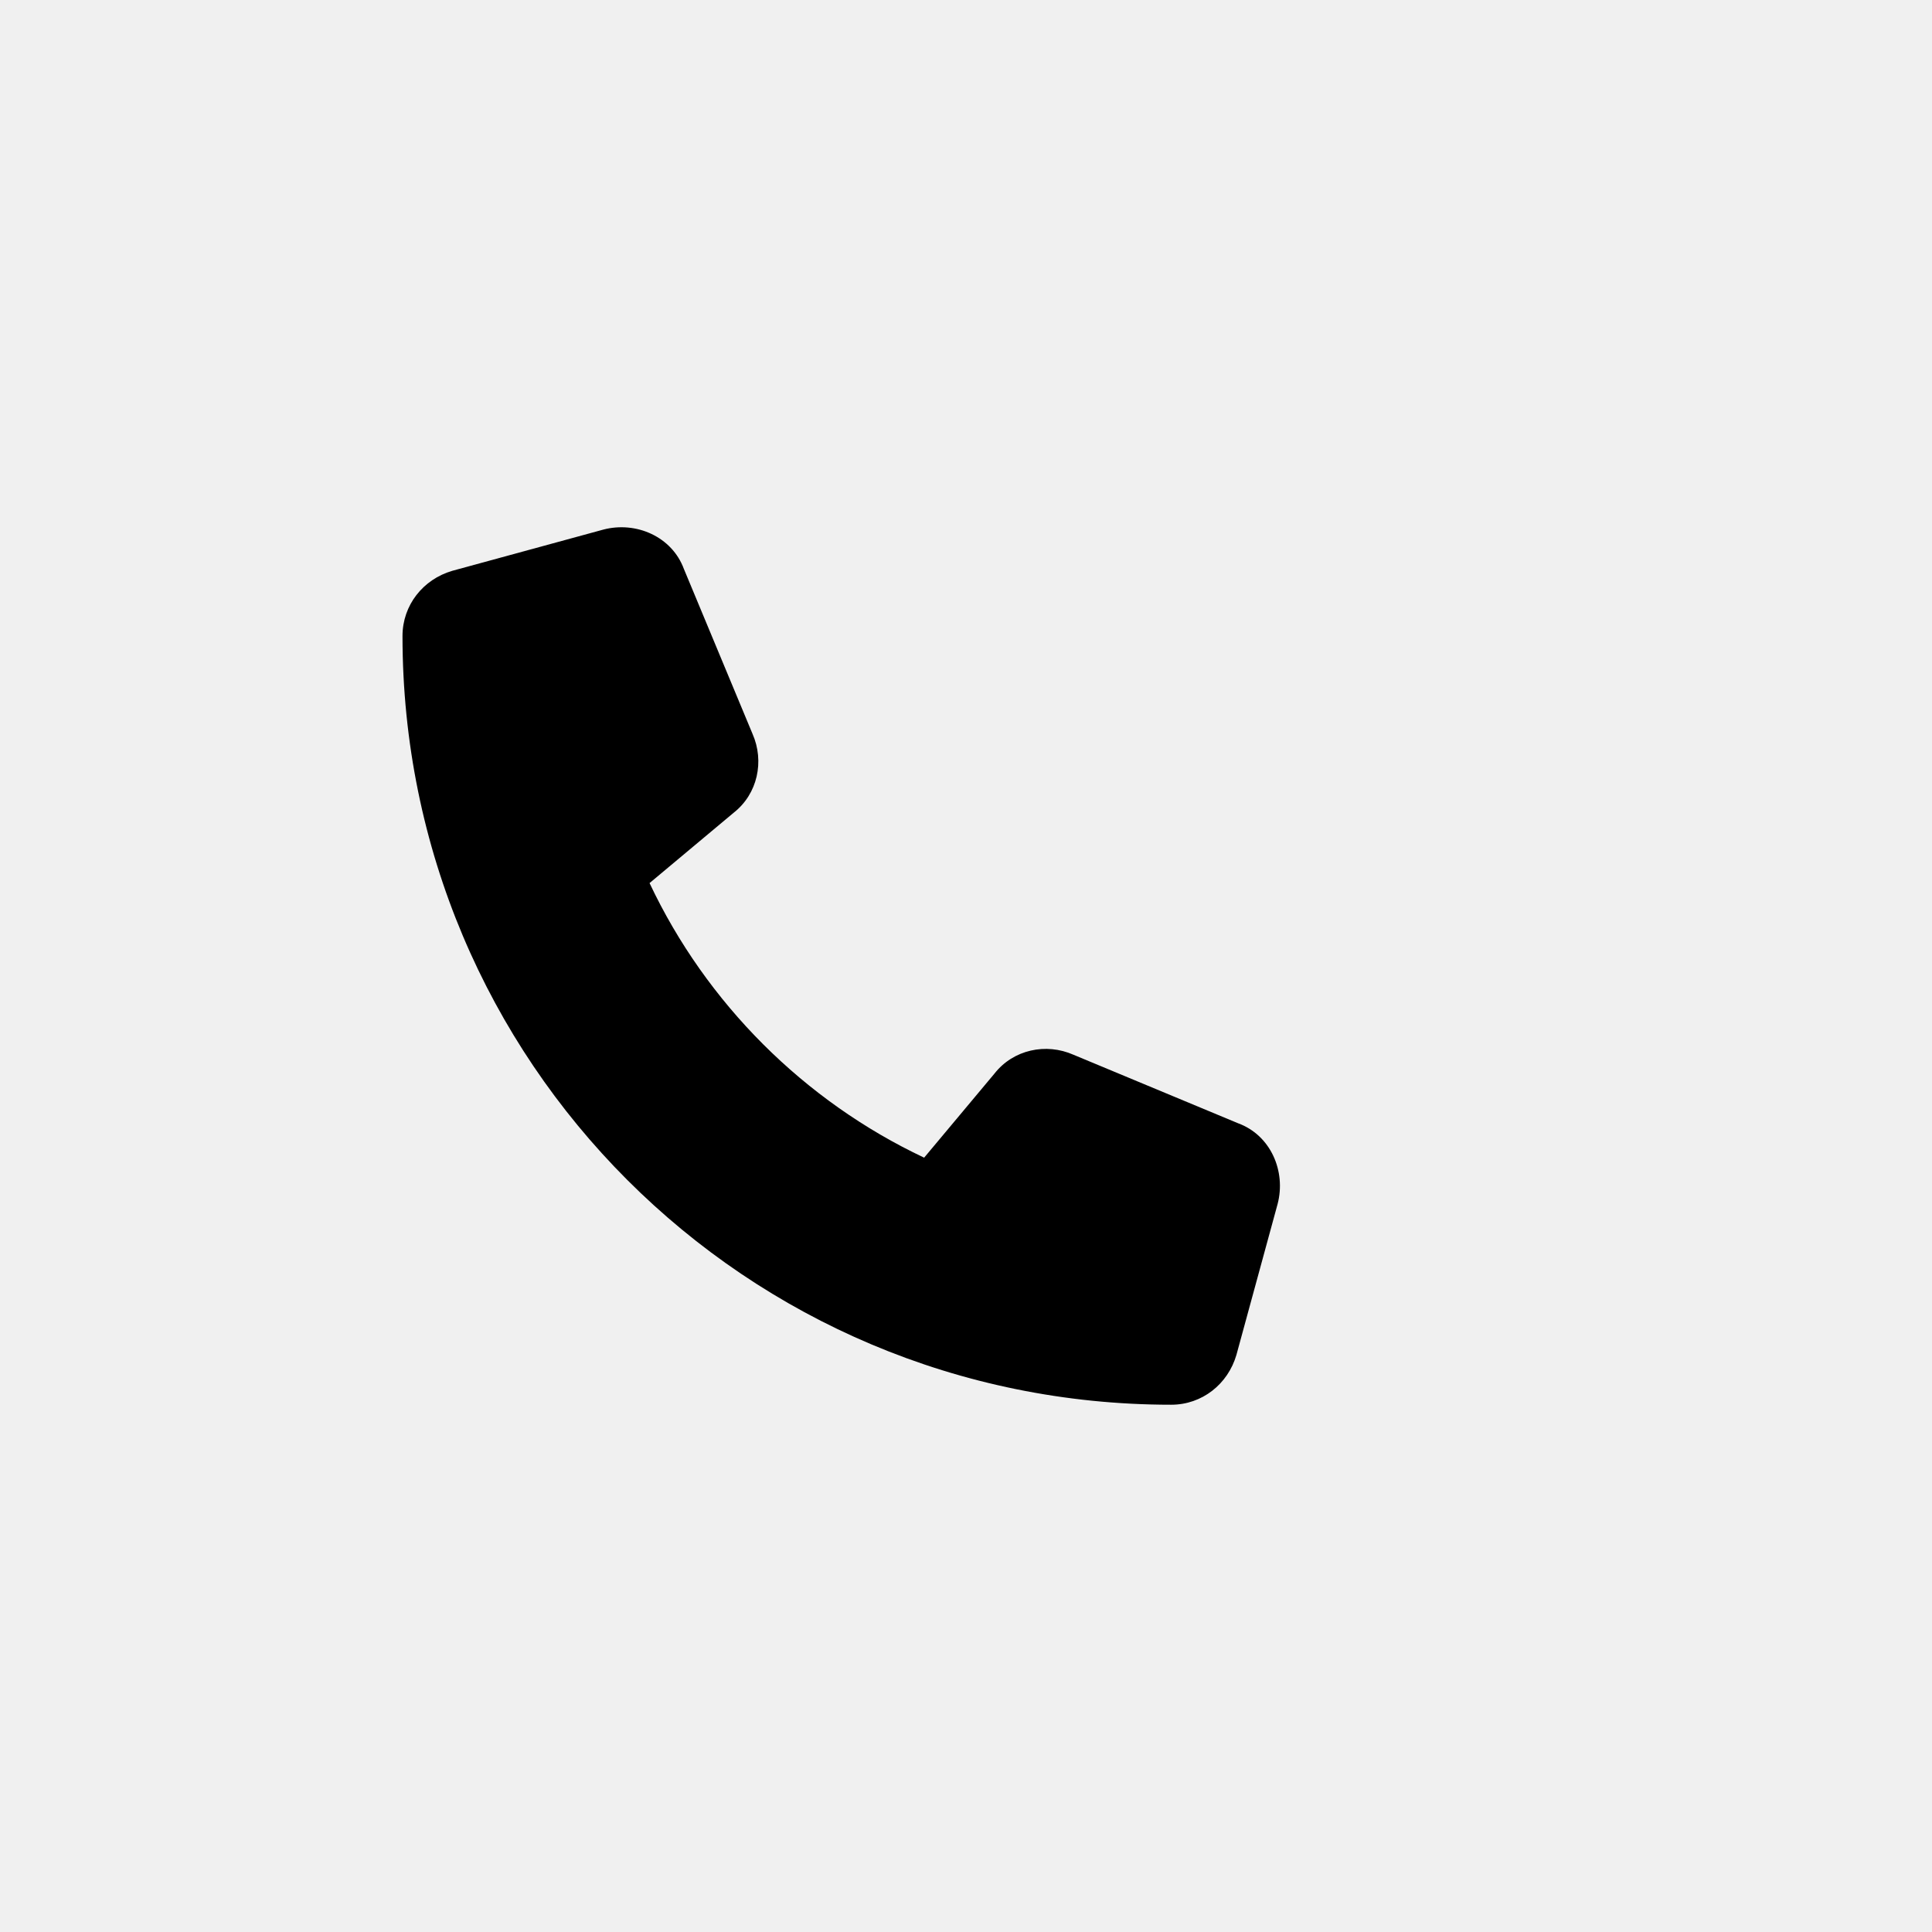
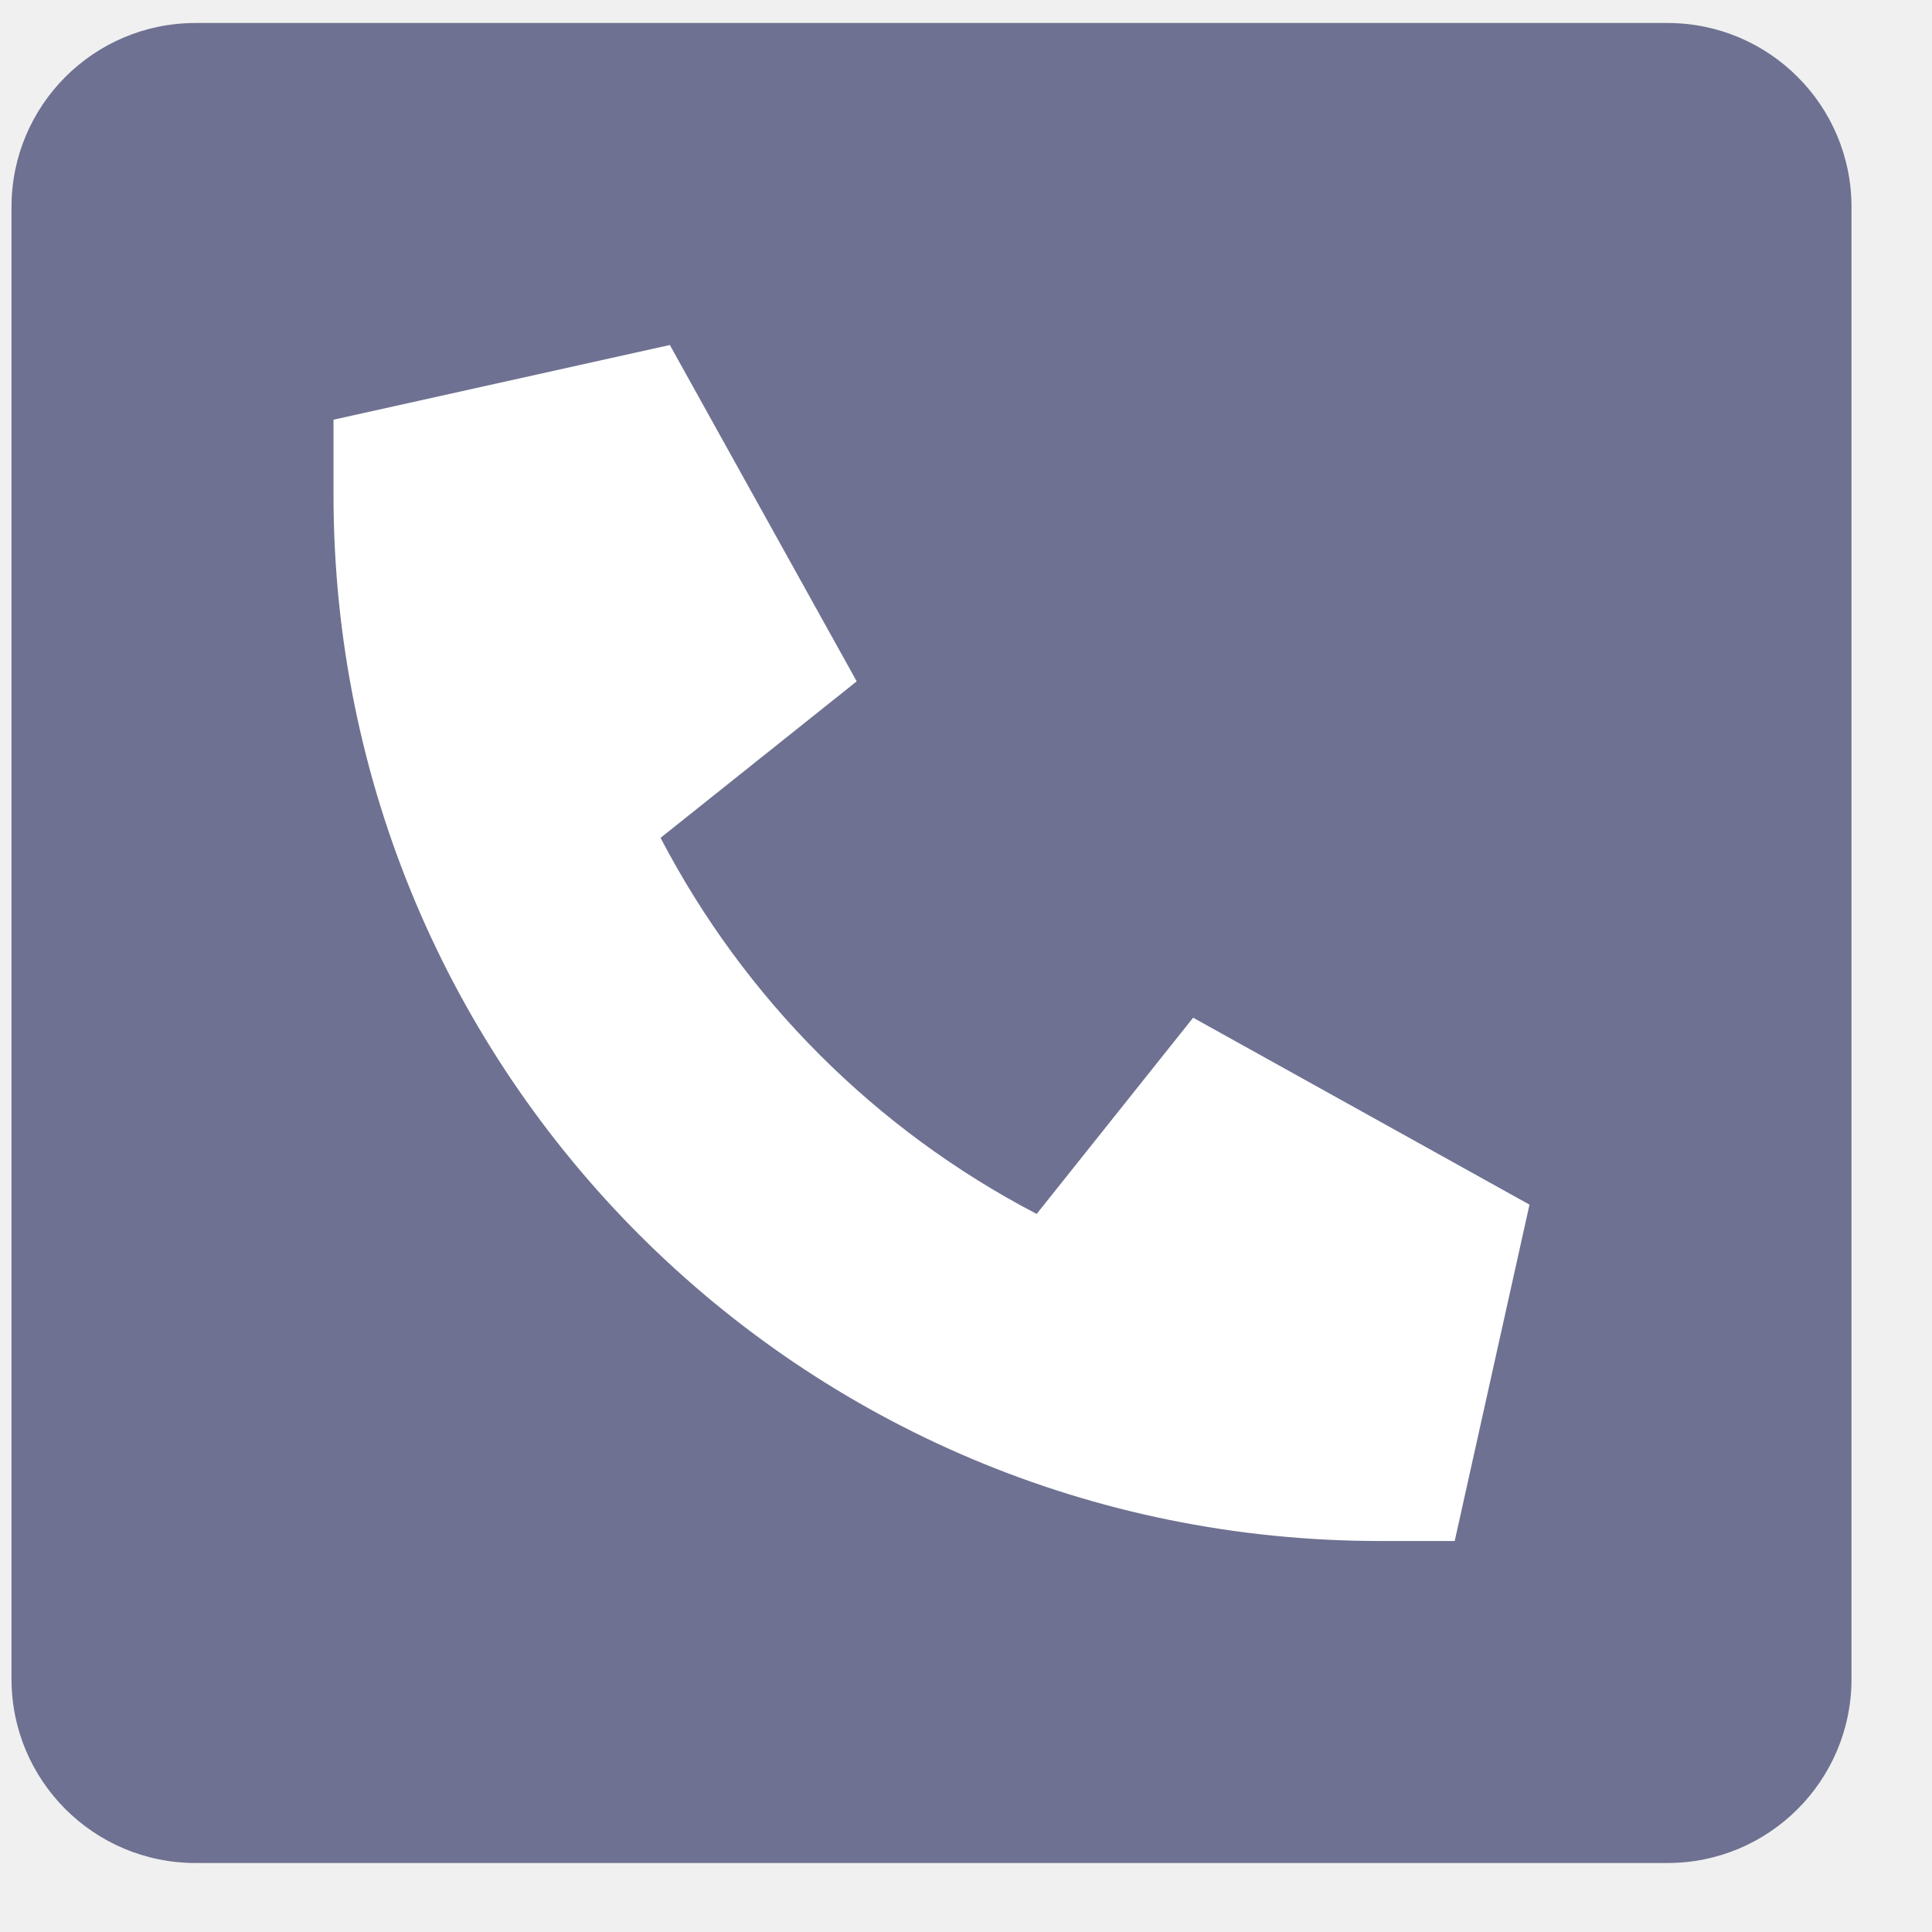
- <svg xmlns="http://www.w3.org/2000/svg" width="24" height="24" viewBox="0 0 24 24" fill="none">
-   <path d="M8.496 7.069L9.348 9.116C9.498 9.457 9.412 9.862 9.114 10.096L8.069 10.97C8.773 12.462 9.988 13.677 11.48 14.381L12.354 13.336C12.588 13.038 12.993 12.952 13.334 13.102L15.381 13.954C15.786 14.103 15.977 14.551 15.871 14.956L15.359 16.832C15.253 17.194 14.933 17.45 14.549 17.45C9.263 17.45 5 13.187 5 7.901C5 7.517 5.256 7.197 5.618 7.091L7.494 6.579C7.899 6.472 8.347 6.664 8.496 7.069Z" fill="black" />
+ <svg xmlns="http://www.w3.org/2000/svg" width="21" height="21" viewBox="0 0 21 21" fill="none">
+   <rect x="0.125" y="0.25" width="20" height="20" rx="2" fill="#6E7191" />
+   <path d="M3.625 4.562L7.281 3.75L9.312 7.406L7.18 9.107C8.094 10.859 9.516 12.281 11.268 13.195L12.969 11.062L16.625 13.094L15.812 16.75H15C8.703 16.75 3.625 11.672 3.625 5.375V4.562Z" fill="white" />
</svg>
